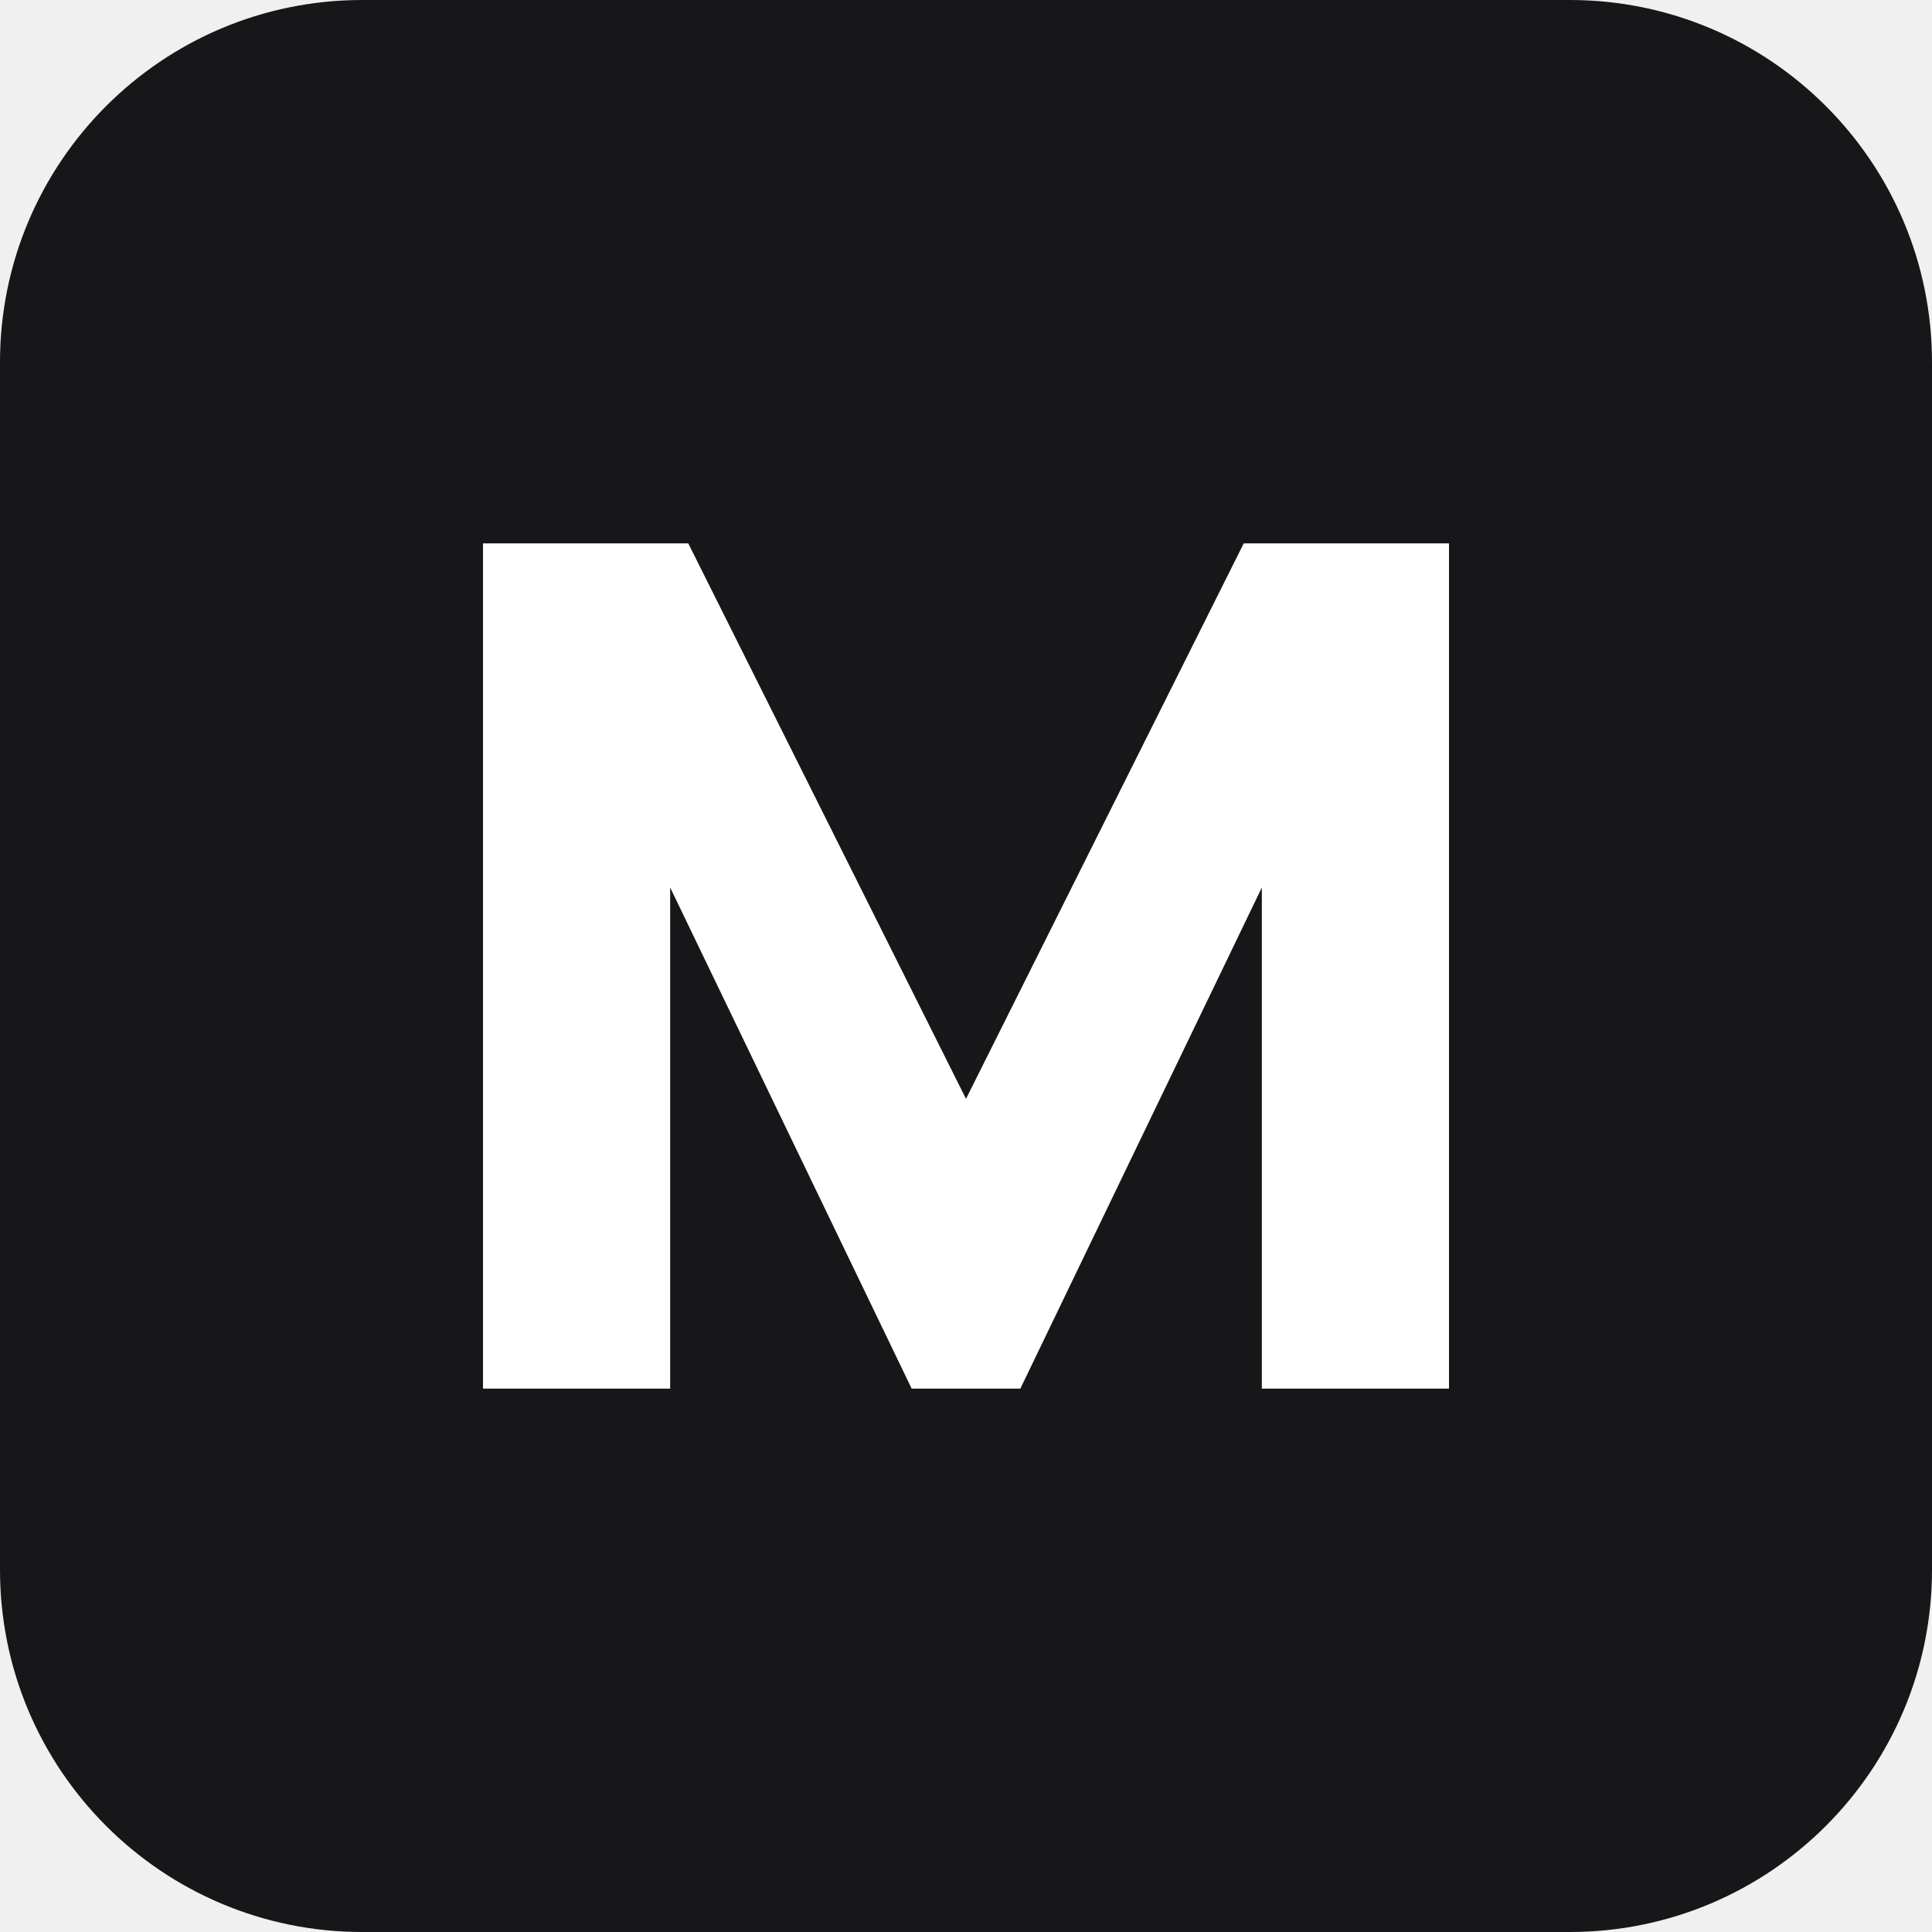
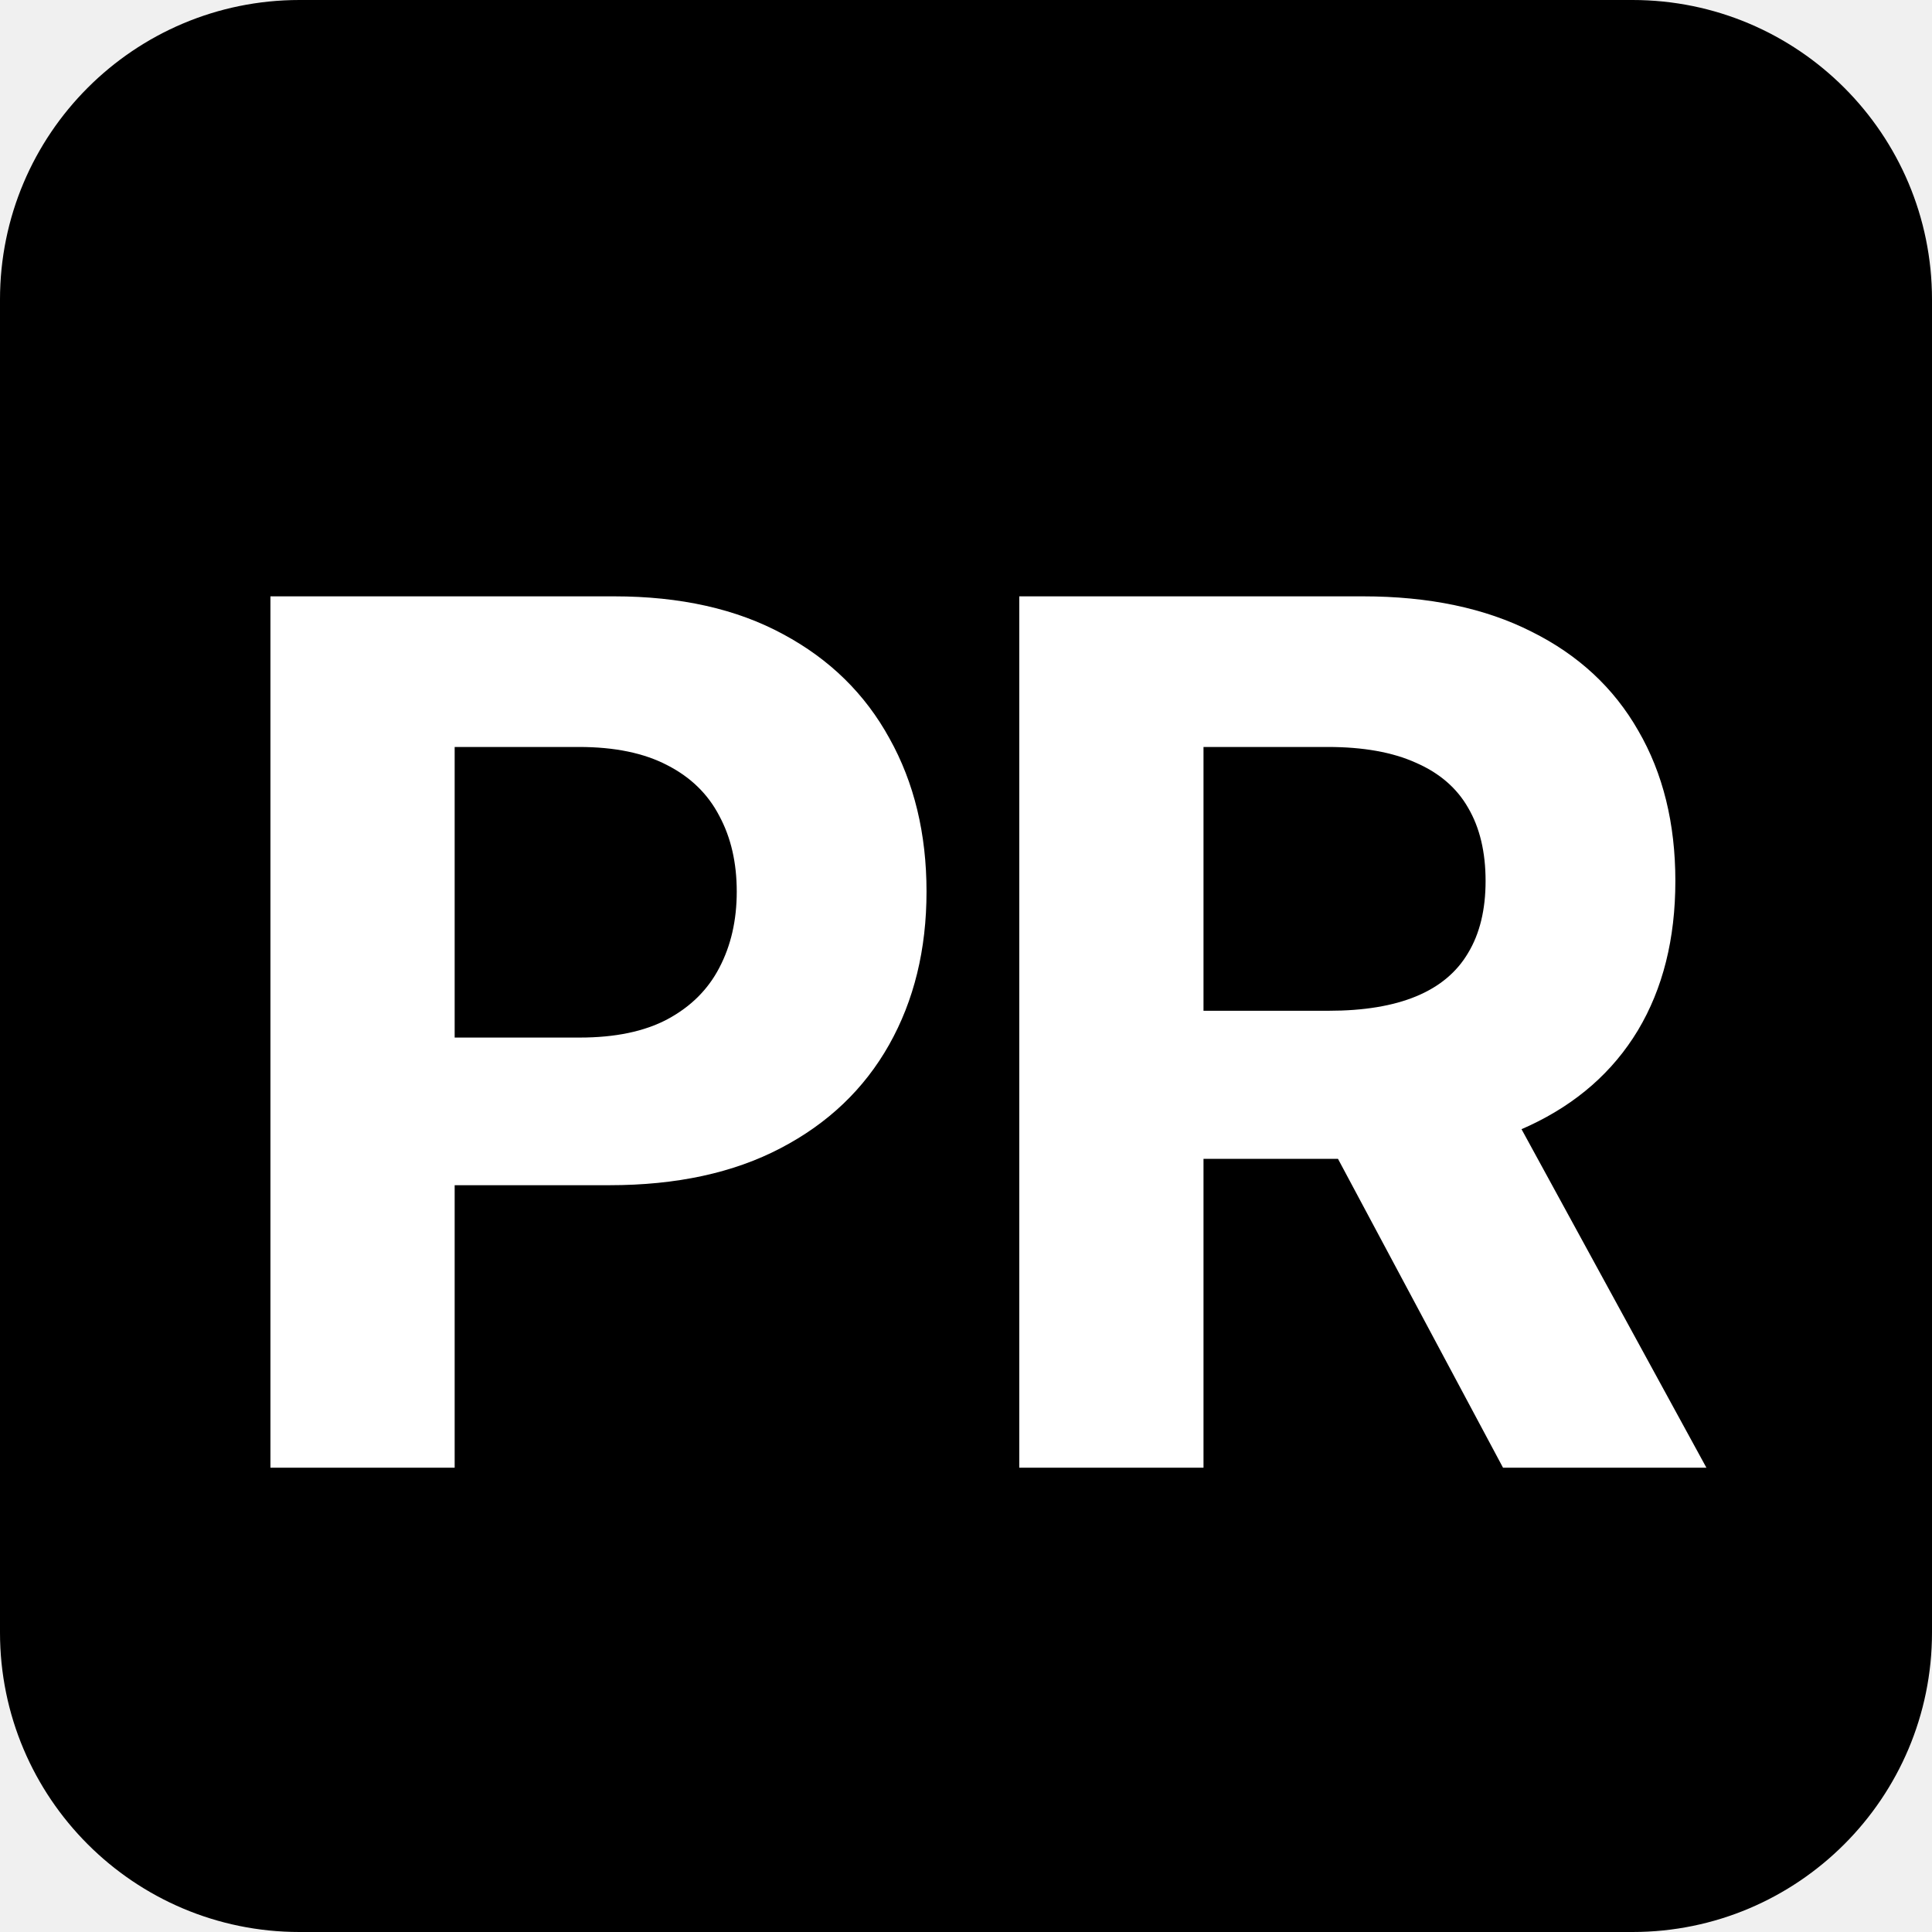
- <svg xmlns="http://www.w3.org/2000/svg" viewBox="0 0 32 32" role="img" aria-label="Monograph">
-   <rect width="32" height="32" rx="6" fill="#17171a" />
-   <path d="M8 23V9h3.4L16 18.2 20.6 9H24v14h-3.1v-8.3L16.9 23h-1.8L11.1 14.7V23H8Z" fill="#ffffff" />
+ <svg xmlns="http://www.w3.org/2000/svg" width="129" height="129" viewBox="0 0 129 129" fill="none">
+   <rect width="129" height="129" rx="20" fill="black" />
+   <path d="M18.057 98V39.818H41.011C45.424 39.818 49.184 40.661 52.29 42.347C55.396 44.013 57.763 46.333 59.392 49.307C61.04 52.261 61.864 55.67 61.864 59.534C61.864 63.398 61.03 66.807 59.364 69.761C57.697 72.716 55.282 75.017 52.119 76.665C48.975 78.312 45.169 79.136 40.699 79.136H26.068V69.278H38.71C41.078 69.278 43.028 68.871 44.562 68.057C46.115 67.224 47.271 66.078 48.028 64.619C48.805 63.142 49.193 61.447 49.193 59.534C49.193 57.602 48.805 55.917 48.028 54.477C47.271 53.019 46.115 51.892 44.562 51.097C43.01 50.282 41.04 49.875 38.653 49.875H30.358V98H18.057Z" fill="white" />
+   <path d="M68.057 98V39.818H91.011C95.405 39.818 99.155 40.604 102.261 42.176C105.386 43.729 107.763 45.936 109.392 48.795C111.04 51.636 111.864 54.979 111.864 58.824C111.864 62.688 111.03 66.011 109.364 68.796C107.697 71.561 105.282 73.682 102.119 75.159C98.975 76.636 95.169 77.375 90.699 77.375H75.329V67.489H88.71C91.059 67.489 93.01 67.167 94.562 66.523C96.115 65.879 97.271 64.913 98.028 63.625C98.805 62.337 99.193 60.737 99.193 58.824C99.193 56.892 98.805 55.263 98.028 53.938C97.271 52.612 96.106 51.608 94.534 50.926C92.981 50.225 91.021 49.875 88.653 49.875H80.358V98H68.057ZM99.477 71.523L113.938 98H100.358L86.21 71.523H99.477Z" fill="white" />
</svg>
